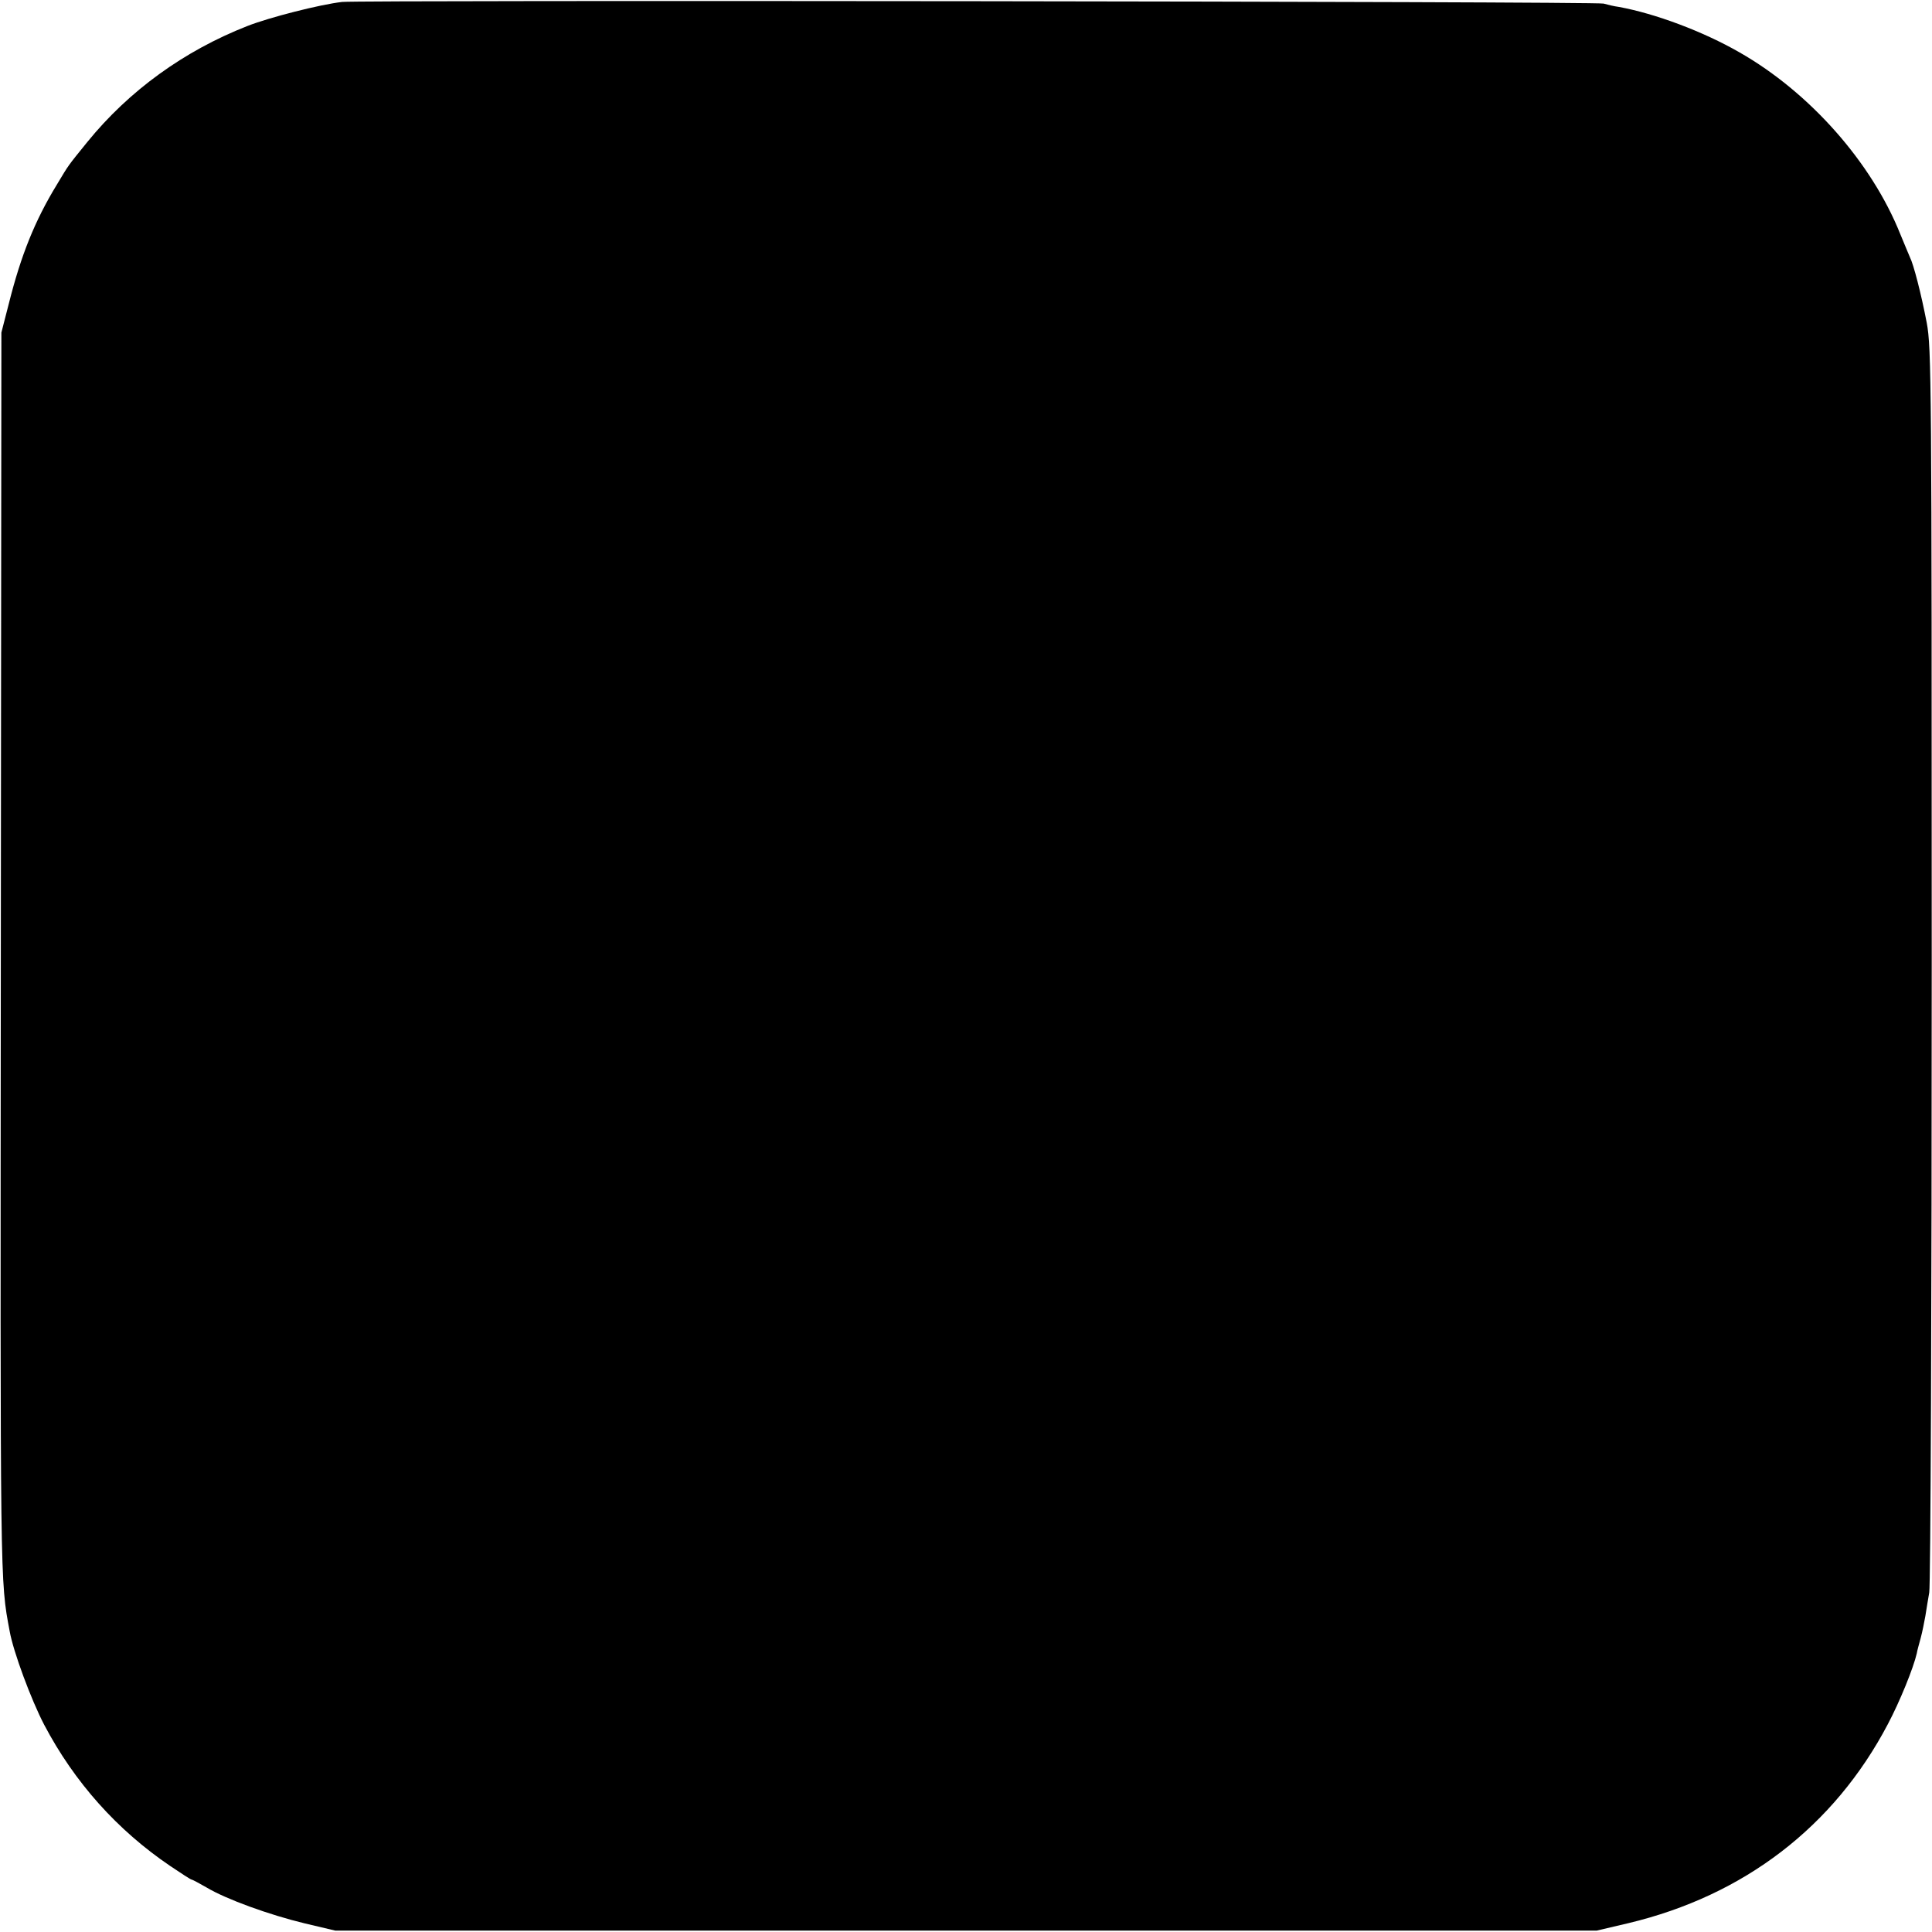
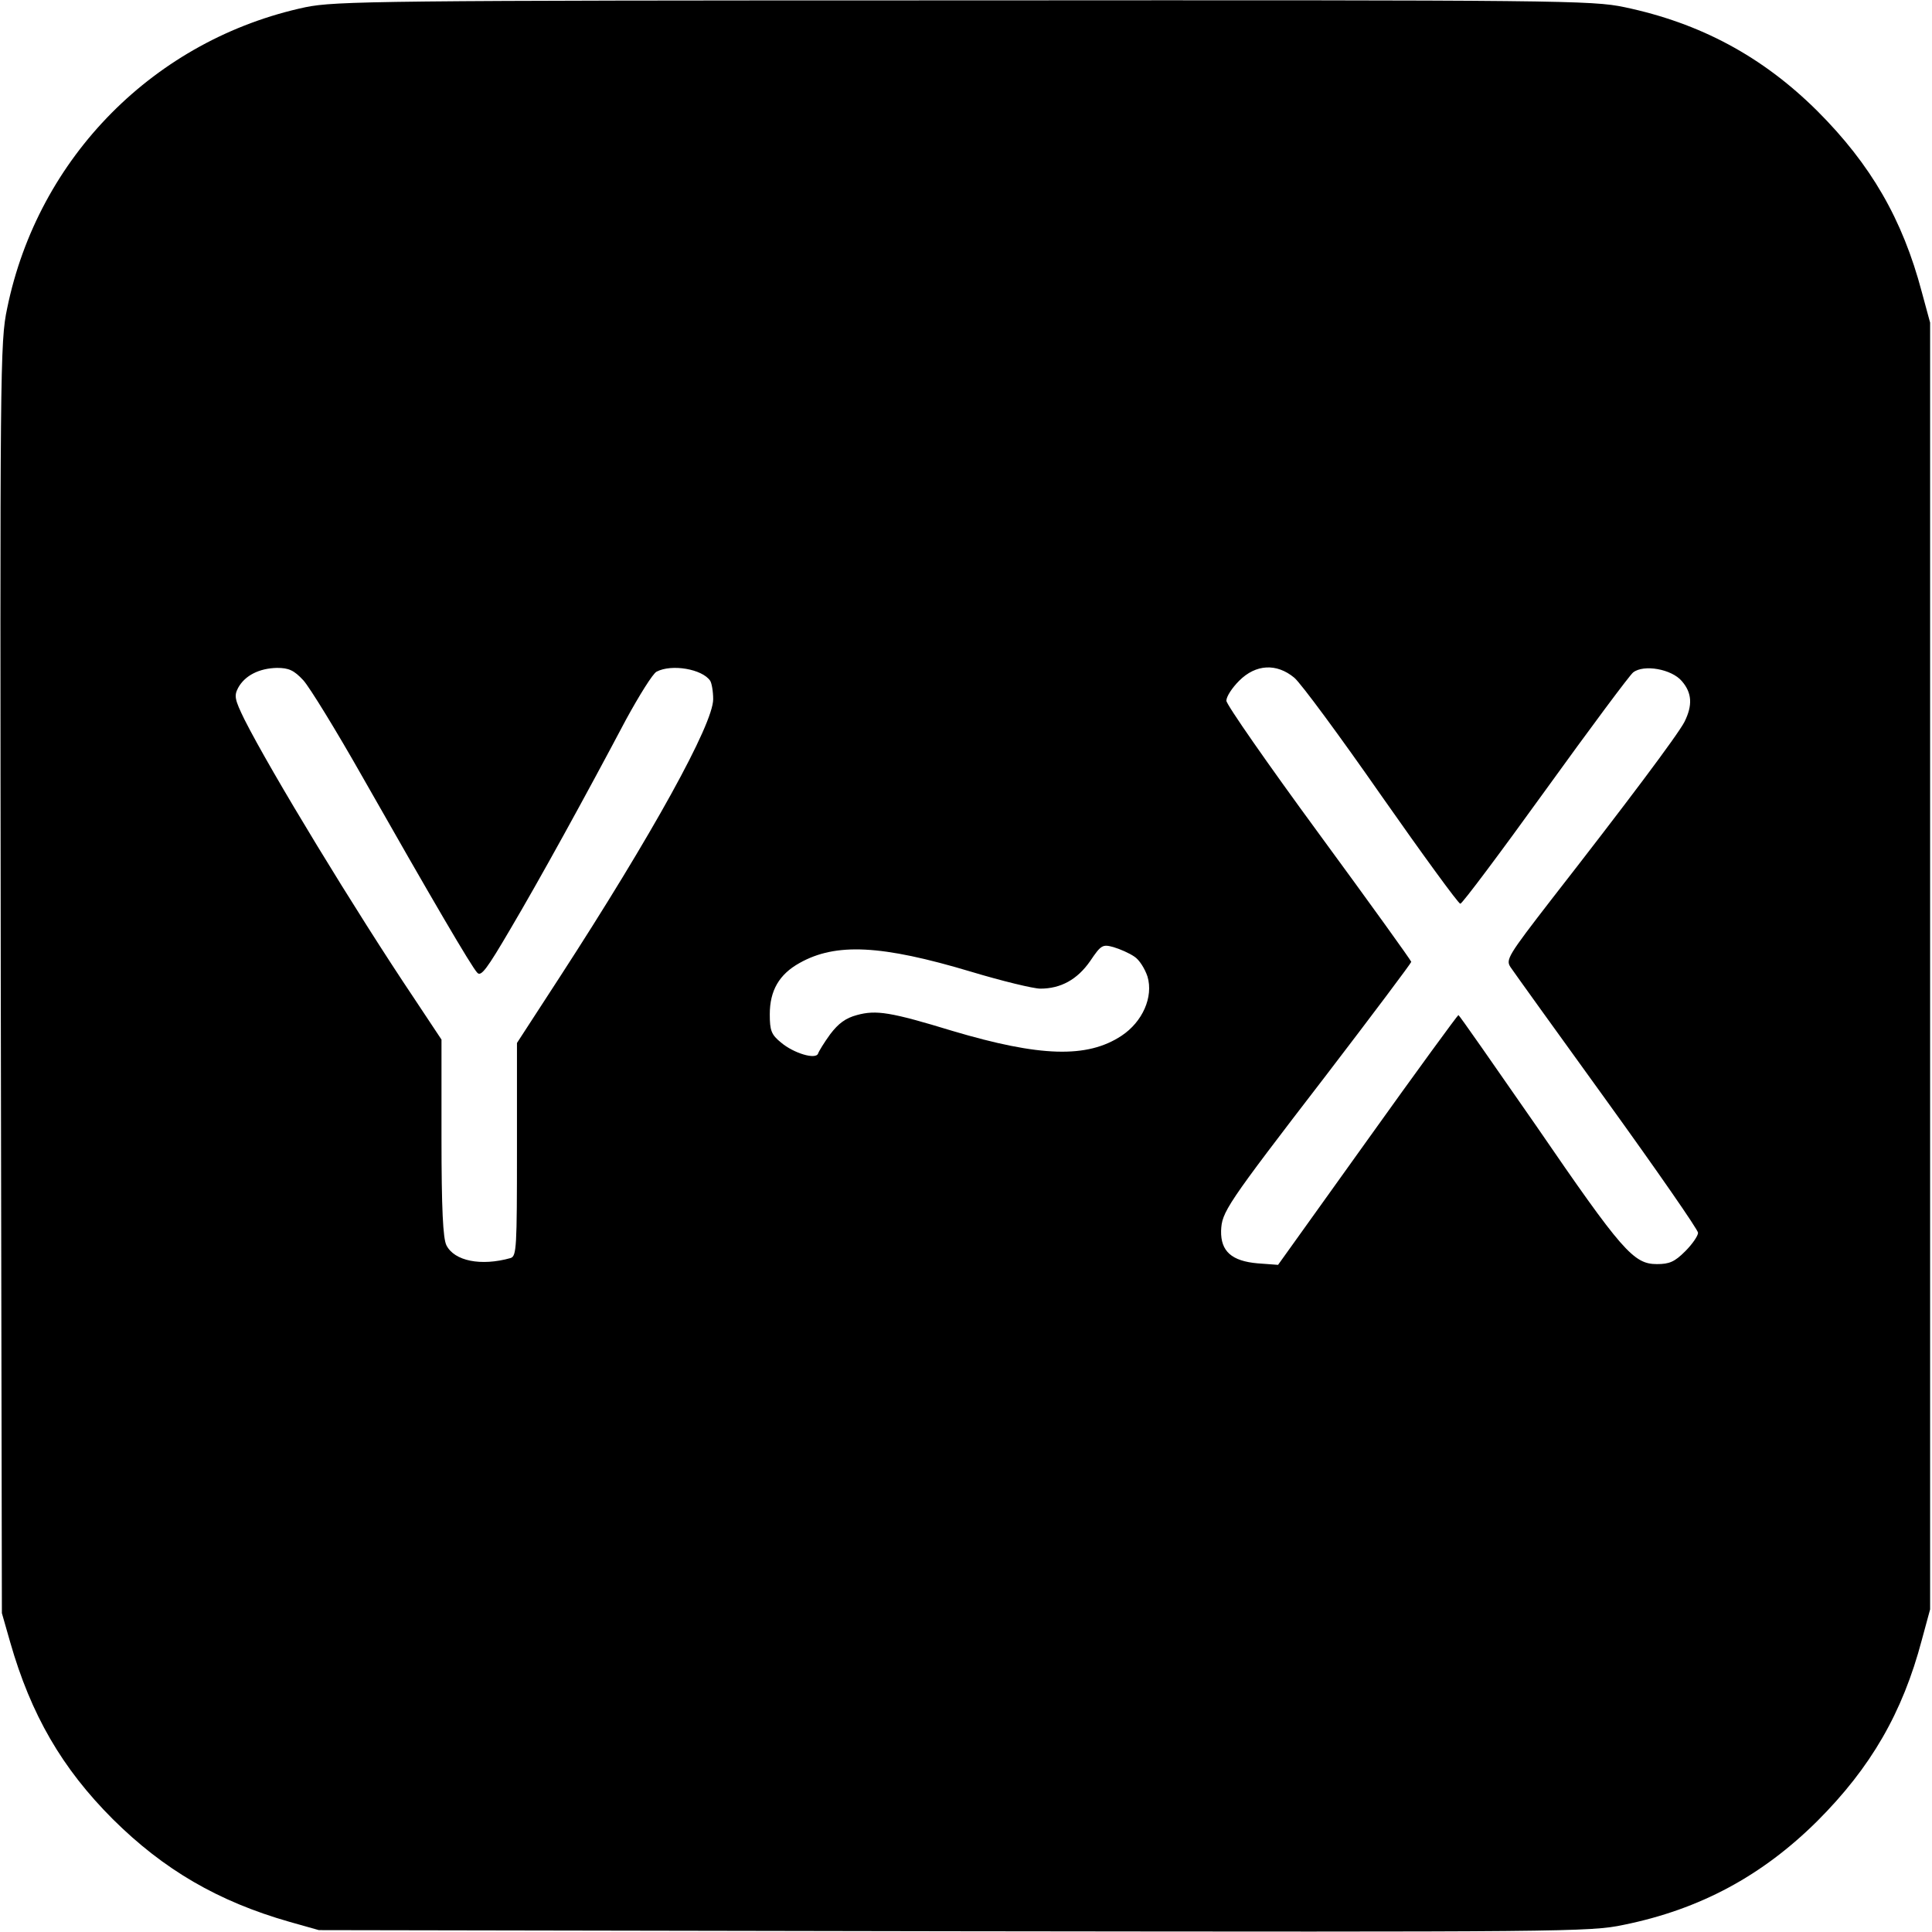
- <svg xmlns="http://www.w3.org/2000/svg" version="1.0" width="700pt" height="700pt" viewBox="0 0 700 700" preserveAspectRatio="xMidYMid meet">
-   <g transform="translate(0,700) scale(0.1,-0.1)" fill="#000000" stroke="none">
-     <path d="M1240 6993 c-80 -9 -264 -56 -343 -87 -230 -90 -430 -235 -581 -421 -72 -89 -65 -79 -110 -154 -80 -131 -130 -256 -174 -431 l-27 -105 -2 -2255 c-2 -2305 -3 -2263 32 -2450 13 -74 78 -249 125 -339 110 -209 265 -382 457 -512 40 -27 74 -49 77 -49 3 0 27 -13 55 -29 70 -42 227 -99 356 -130 l110 -26 2285 0 2285 0 115 27 c419 100 745 350 940 721 43 81 93 204 105 257 1 8 8 33 14 55 6 22 13 58 17 80 3 22 10 60 14 85 5 25 9 1048 9 2275 0 2110 -1 2235 -18 2325 -20 105 -48 213 -61 238 -4 10 -20 47 -35 84 -104 260 -328 513 -582 658 -132 76 -306 141 -438 165 -16 2 -41 8 -55 12 -25 8 -4505 13 -4570 6z" />
+ <svg xmlns="http://www.w3.org/2000/svg" version="1.0" width="512pt" height="512pt" viewBox="0 0 512 512" preserveAspectRatio="xMidYMid meet">
+   <g transform="translate(0,512) scale(0.1,-0.1)" fill="#000000" stroke="none">
+     <path d="M810 5101 c-399 -85 -709 -397 -791 -798 -19 -89 -19 -157 -17 -1775 l3 -1683 22 -77 c55 -192 137 -334 272 -469 135 -134 279 -218 468 -272 l78 -22 1683 -3 c1618 -2 1686 -2 1775 17 202 41 367 130 513 275 142 142 226 287 277 480 l22 81 0 1705 0 1705 -22 81 c-51 193 -135 338 -277 480 -146 145 -311 233 -511 275 -86 18 -167 19 -1750 18 -1557 0 -1665 -2 -1745 -18z m-6 -1784 c17 -19 87 -133 155 -253 183 -322 291 -507 306 -522 10 -11 26 11 87 115 78 132 198 350 307 556 35 64 71 122 81 127 40 21 121 7 142 -24 4 -6 8 -28 8 -49 0 -66 -161 -358 -407 -737 l-113 -174 0 -282 c0 -261 -1 -283 -17 -288 -78 -22 -149 -8 -170 34 -9 18 -13 96 -13 285 l0 260 -73 110 c-155 231 -380 601 -449 738 -26 53 -28 63 -17 84 18 33 56 52 103 53 31 0 45 -6 70 -33z m2626 7 c17 -14 121 -155 231 -313 110 -157 204 -286 209 -286 5 0 106 135 225 300 119 165 224 306 233 313 28 22 102 9 129 -23 27 -31 29 -64 7 -108 -18 -35 -157 -220 -352 -470 -116 -150 -122 -160 -109 -180 8 -12 123 -172 256 -356 132 -183 241 -340 241 -348 0 -8 -15 -30 -34 -49 -28 -28 -42 -34 -75 -34 -62 0 -92 34 -321 368 -111 160 -203 292 -205 292 -2 0 -111 -149 -241 -331 l-237 -331 -54 4 c-69 6 -98 32 -97 86 2 50 11 65 278 412 124 162 226 298 226 301 0 3 -110 156 -245 340 -135 184 -245 342 -245 352 0 11 15 34 34 53 44 44 99 47 146 8z m-424 -739 c13 -8 28 -32 35 -53 16 -54 -13 -120 -69 -157 -91 -60 -216 -56 -448 13 -164 50 -202 56 -253 42 -30 -8 -49 -22 -71 -51 -16 -22 -30 -45 -32 -51 -6 -17 -65 1 -98 29 -26 21 -30 32 -30 75 0 63 25 106 79 136 96 54 217 48 454 -23 83 -25 166 -45 184 -45 54 0 98 24 132 73 29 43 33 45 62 37 17 -5 42 -16 55 -25z" />
  </g>
</svg>
